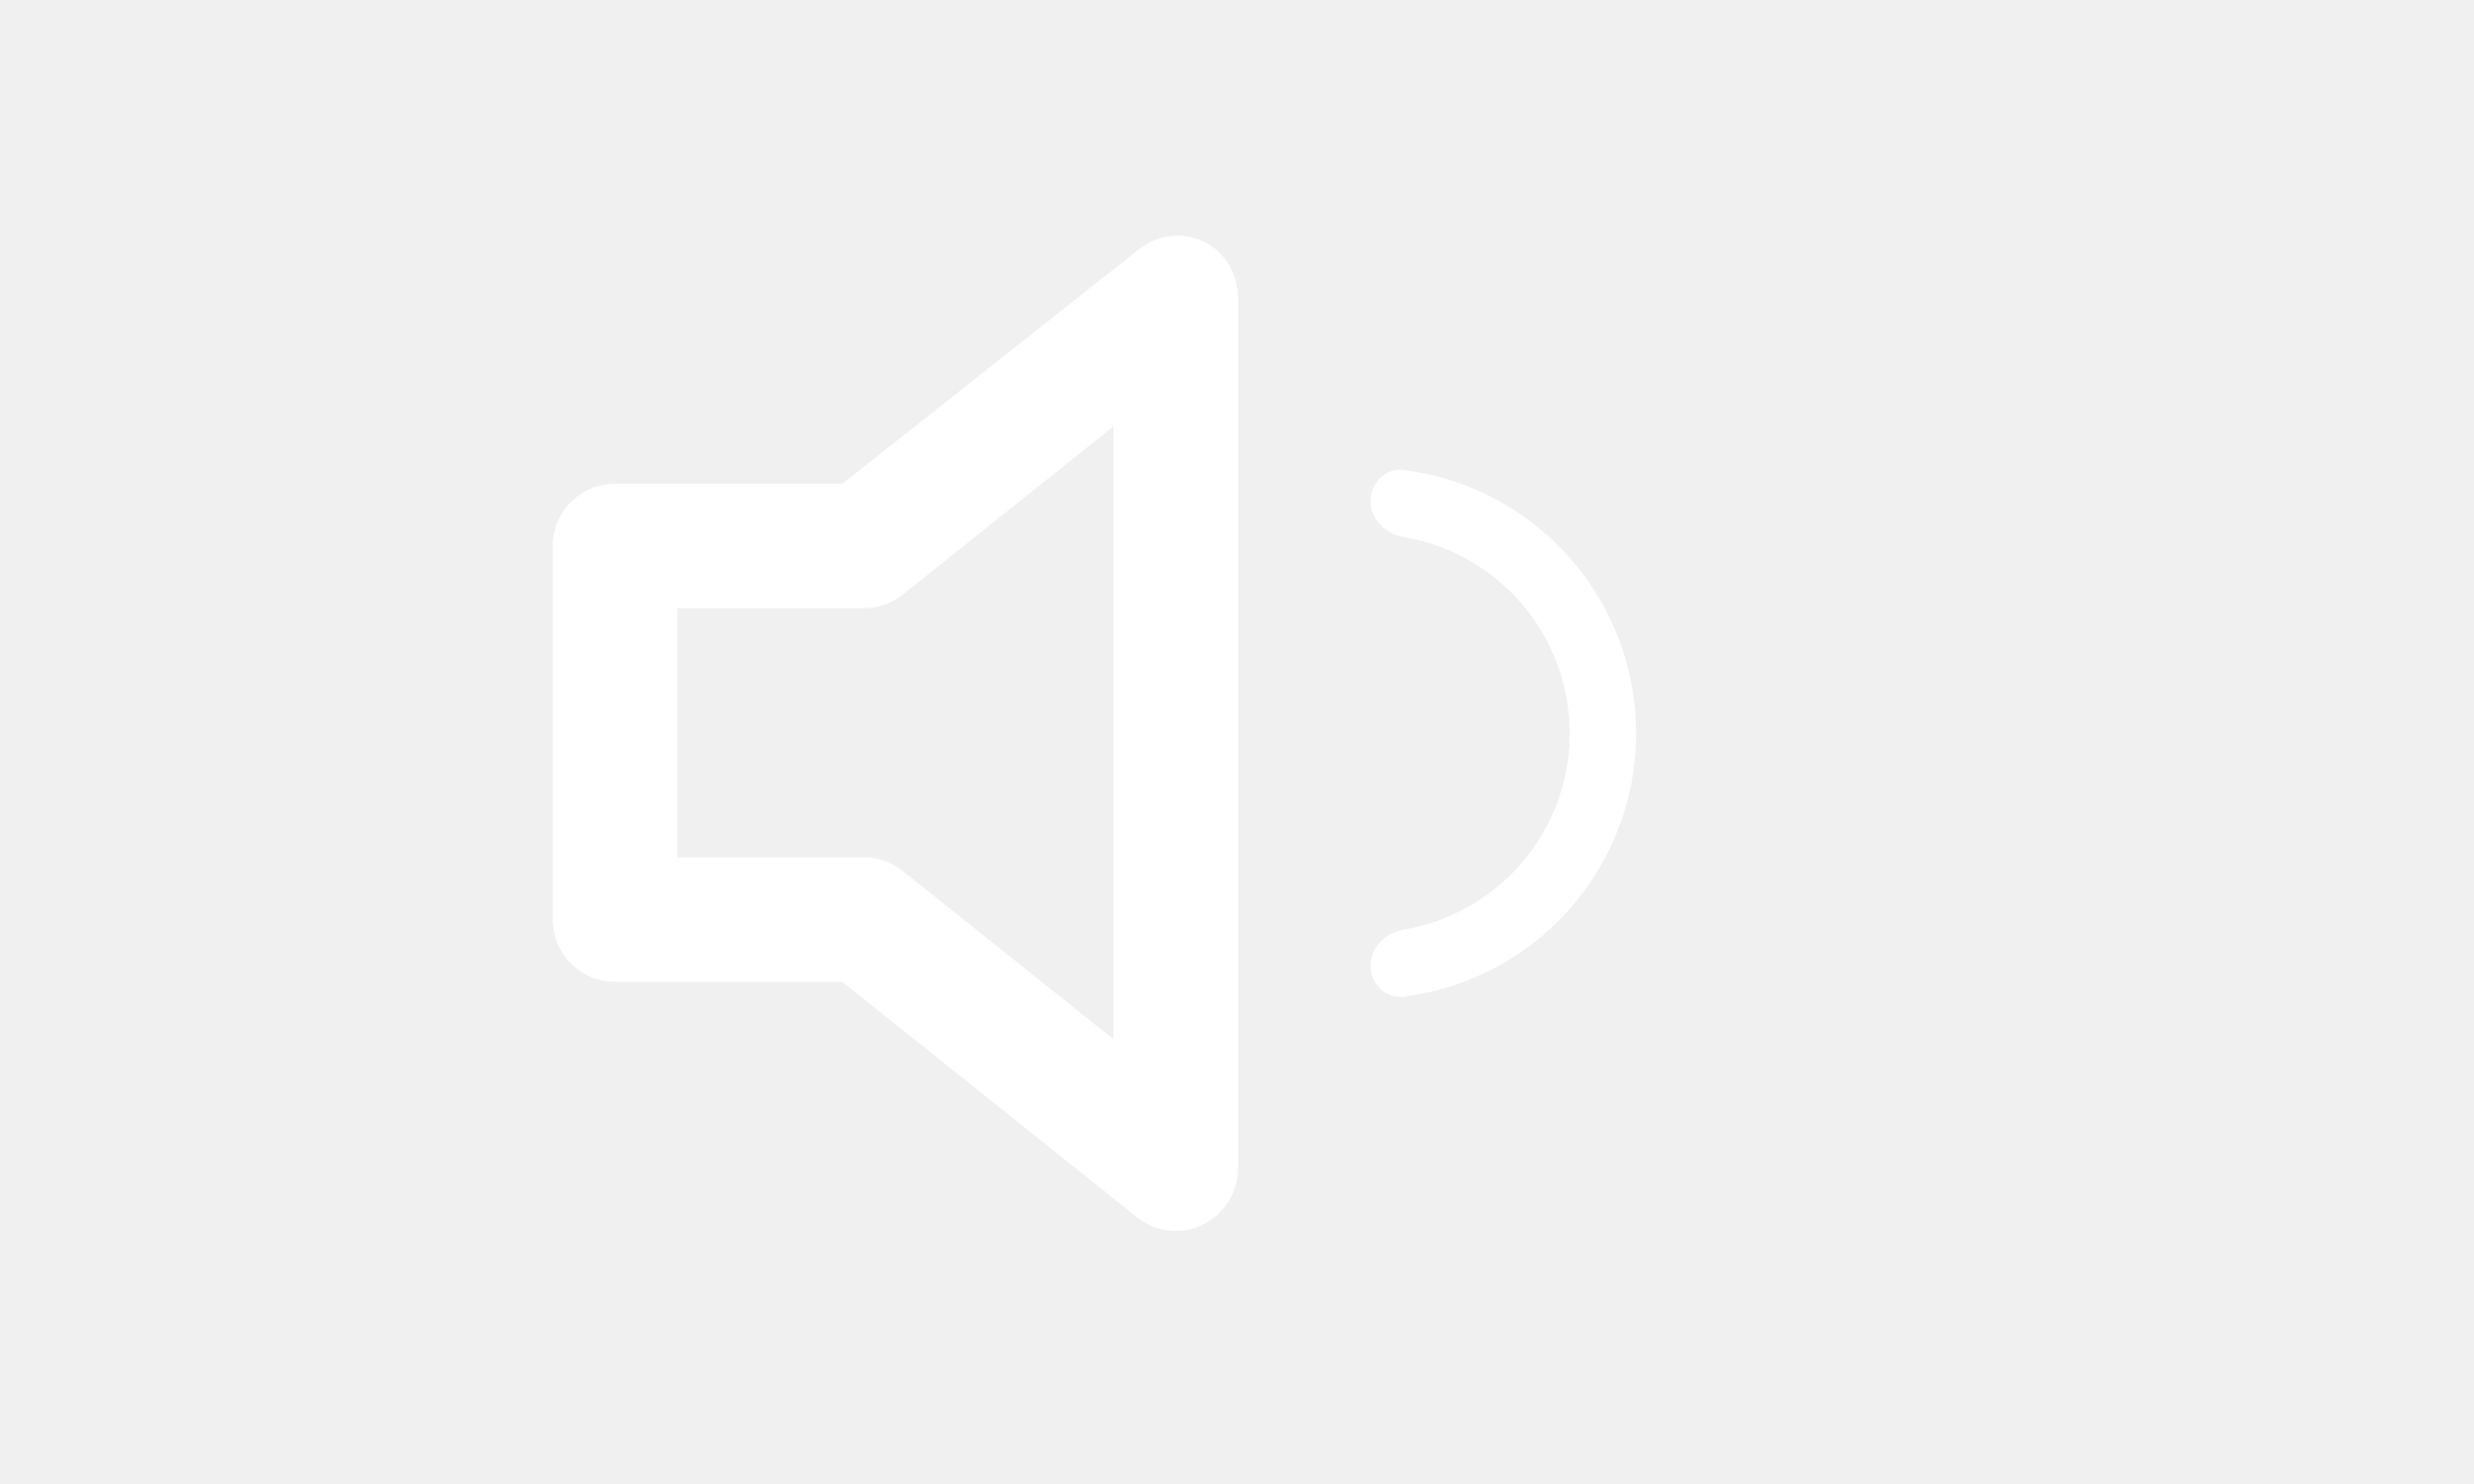
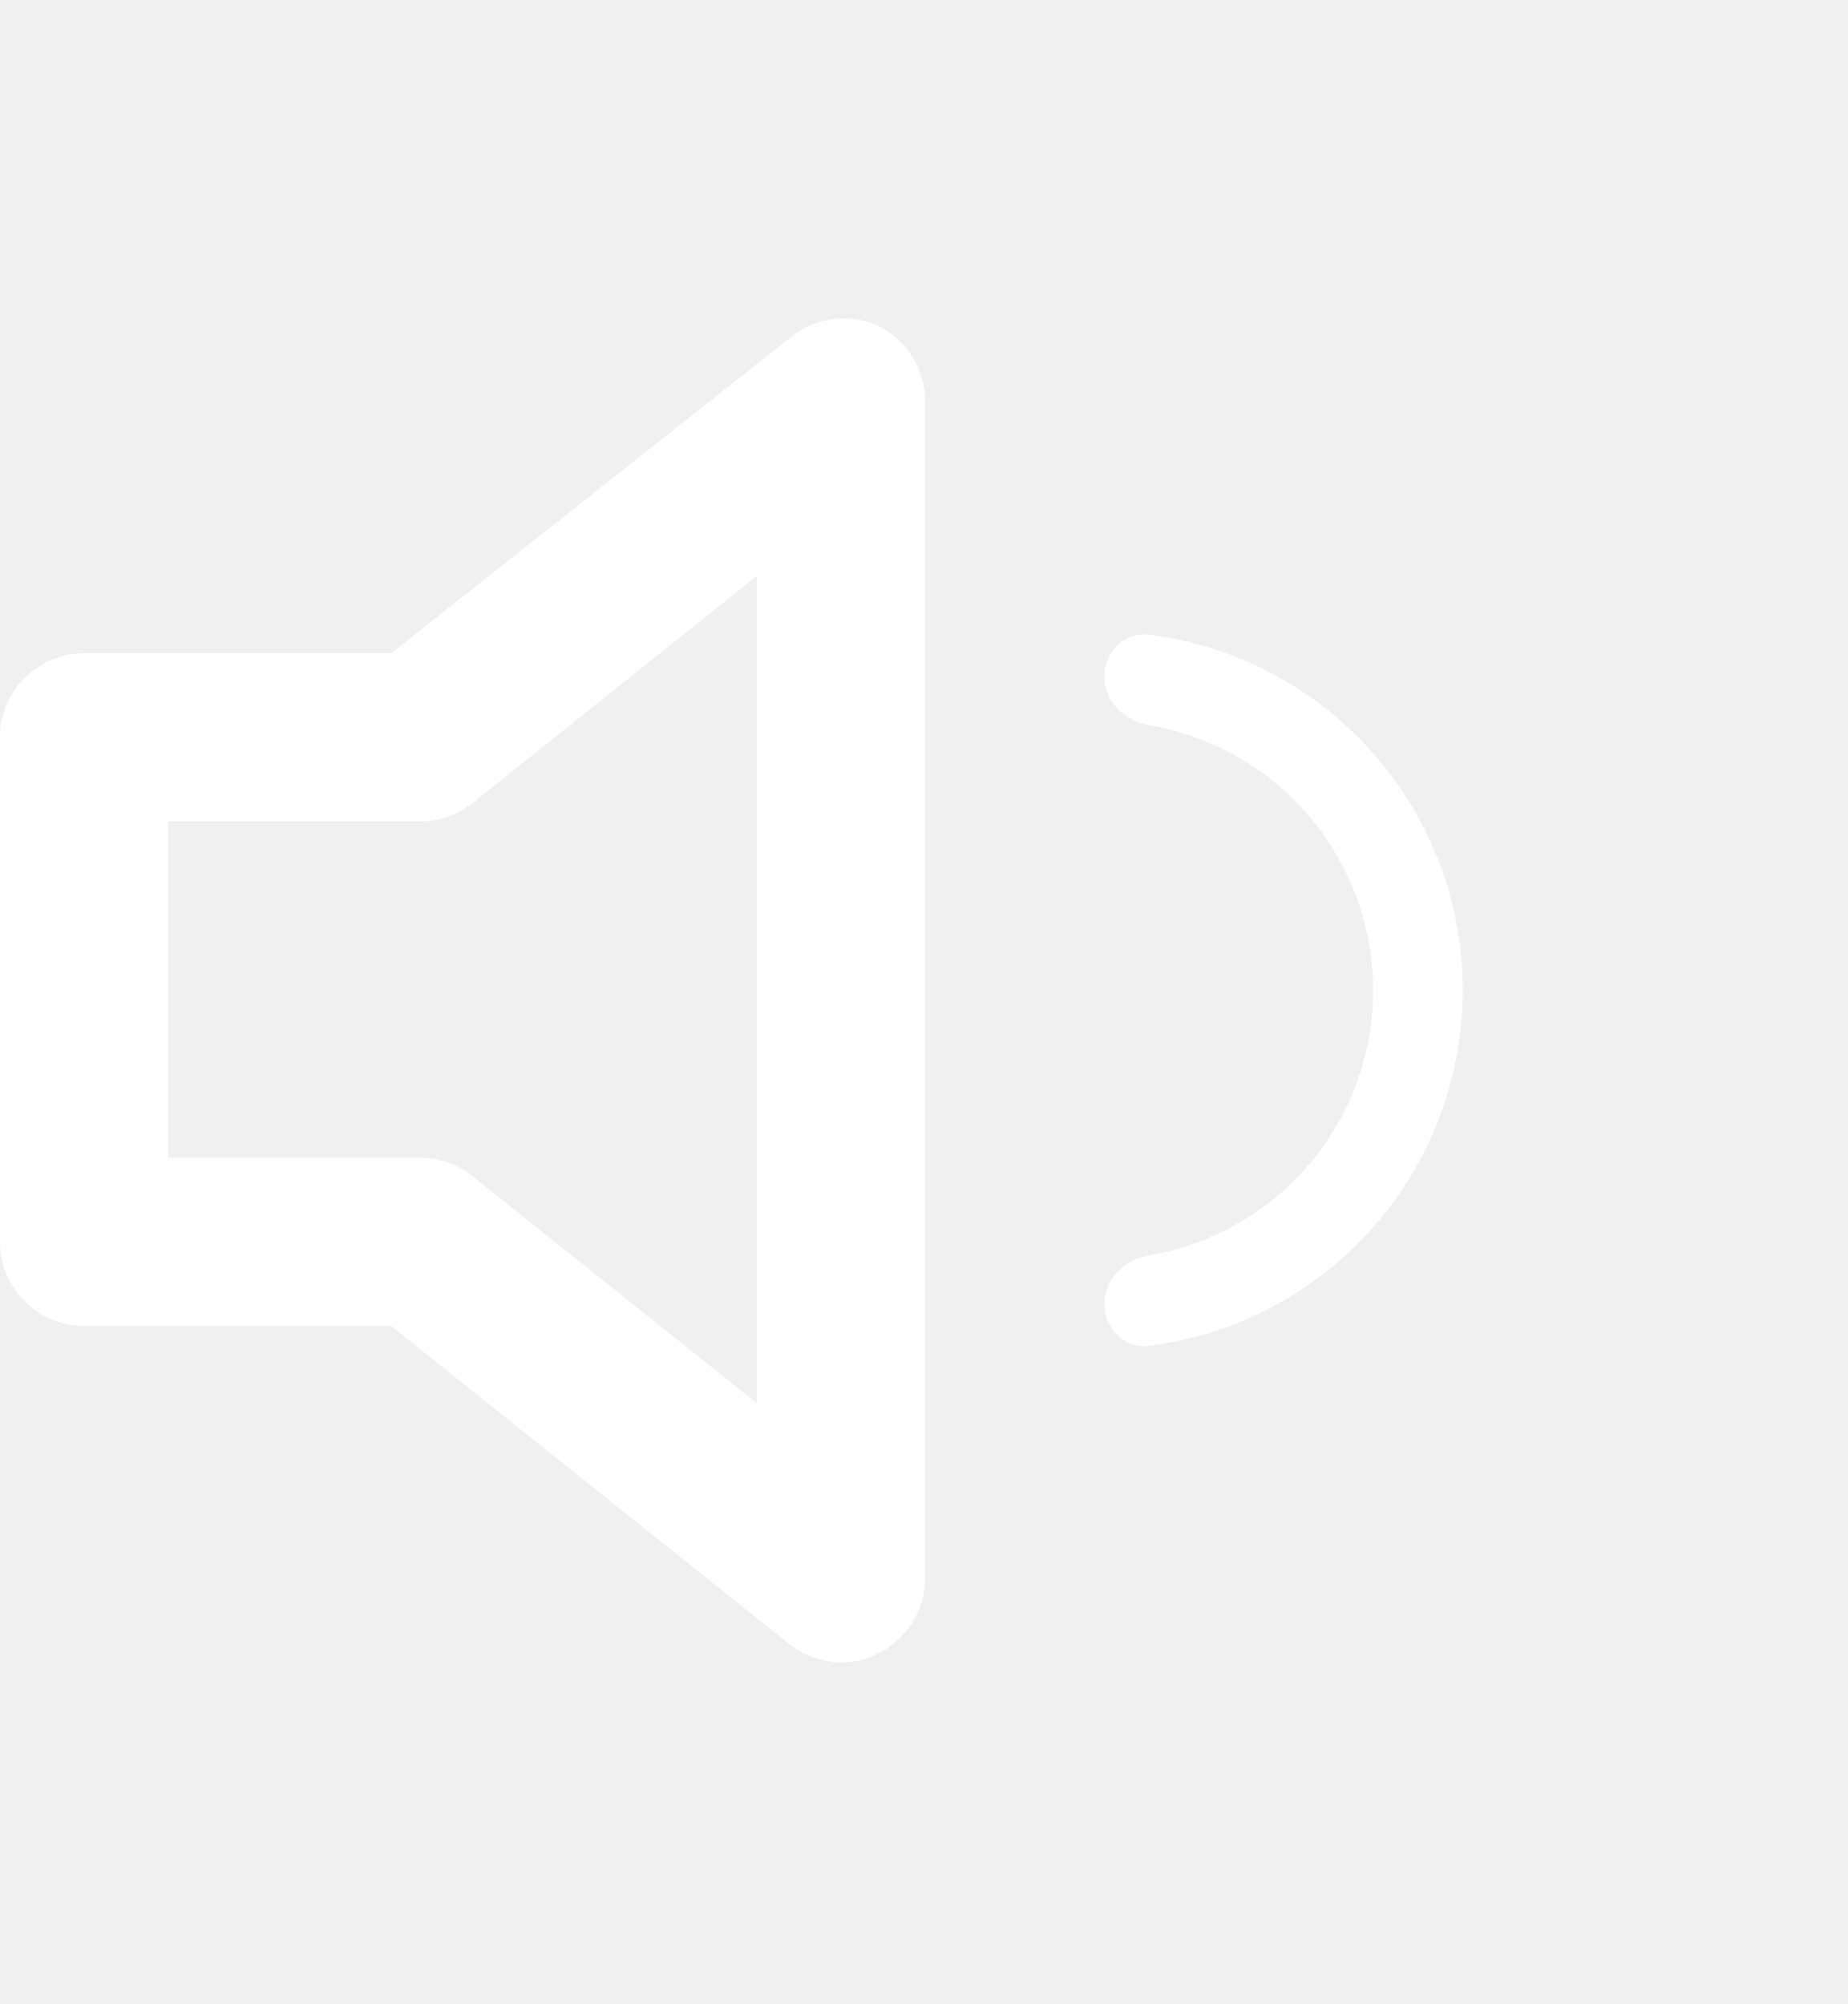
- <svg xmlns="http://www.w3.org/2000/svg" width="40" height="24" viewBox="0 0 59 64" fill="none">
+ <svg xmlns="http://www.w3.org/2000/svg" width="59" height="64" viewBox="0 0 59 64" fill="none">
  <path d="M28.01 10.388C27.573 10.2 27.095 10.13 26.623 10.187C26.151 10.243 25.703 10.424 25.324 10.71L12.488 20.862H2.685C1.973 20.862 1.29 21.145 0.787 21.648C0.283 22.152 0 22.835 0 23.547V39.66C0 40.372 0.283 41.055 0.787 41.559C1.29 42.063 1.973 42.346 2.685 42.346H12.488L25.19 52.497C25.662 52.876 26.249 53.084 26.855 53.087C27.256 53.094 27.653 53.002 28.01 52.819C28.467 52.601 28.853 52.259 29.124 51.831C29.394 51.404 29.539 50.908 29.54 50.402V12.805C29.539 12.299 29.394 11.803 29.124 11.376C28.853 10.948 28.467 10.606 28.01 10.388ZM24.169 44.816L15.092 37.565C14.62 37.186 14.033 36.978 13.427 36.974H5.371V26.233H13.427C14.033 26.229 14.62 26.021 15.092 25.642L24.169 18.391V44.816Z" fill="white" />
  <path d="M35.261 41.64C35.261 42.431 35.904 43.08 36.688 42.982C39.197 42.666 41.547 41.526 43.354 39.719C45.501 37.572 46.706 34.661 46.706 31.626C46.706 28.59 45.501 25.679 43.354 23.532C41.547 21.725 39.197 20.585 36.688 20.269C35.904 20.171 35.261 20.821 35.261 21.611C35.261 22.401 35.906 23.029 36.685 23.16C38.434 23.455 40.061 24.286 41.331 25.556C42.941 27.166 43.845 29.349 43.845 31.626C43.845 33.902 42.941 36.086 41.331 37.695C40.061 38.966 38.434 39.797 36.685 40.091C35.906 40.222 35.261 40.85 35.261 41.64Z" fill="white" />
</svg>
